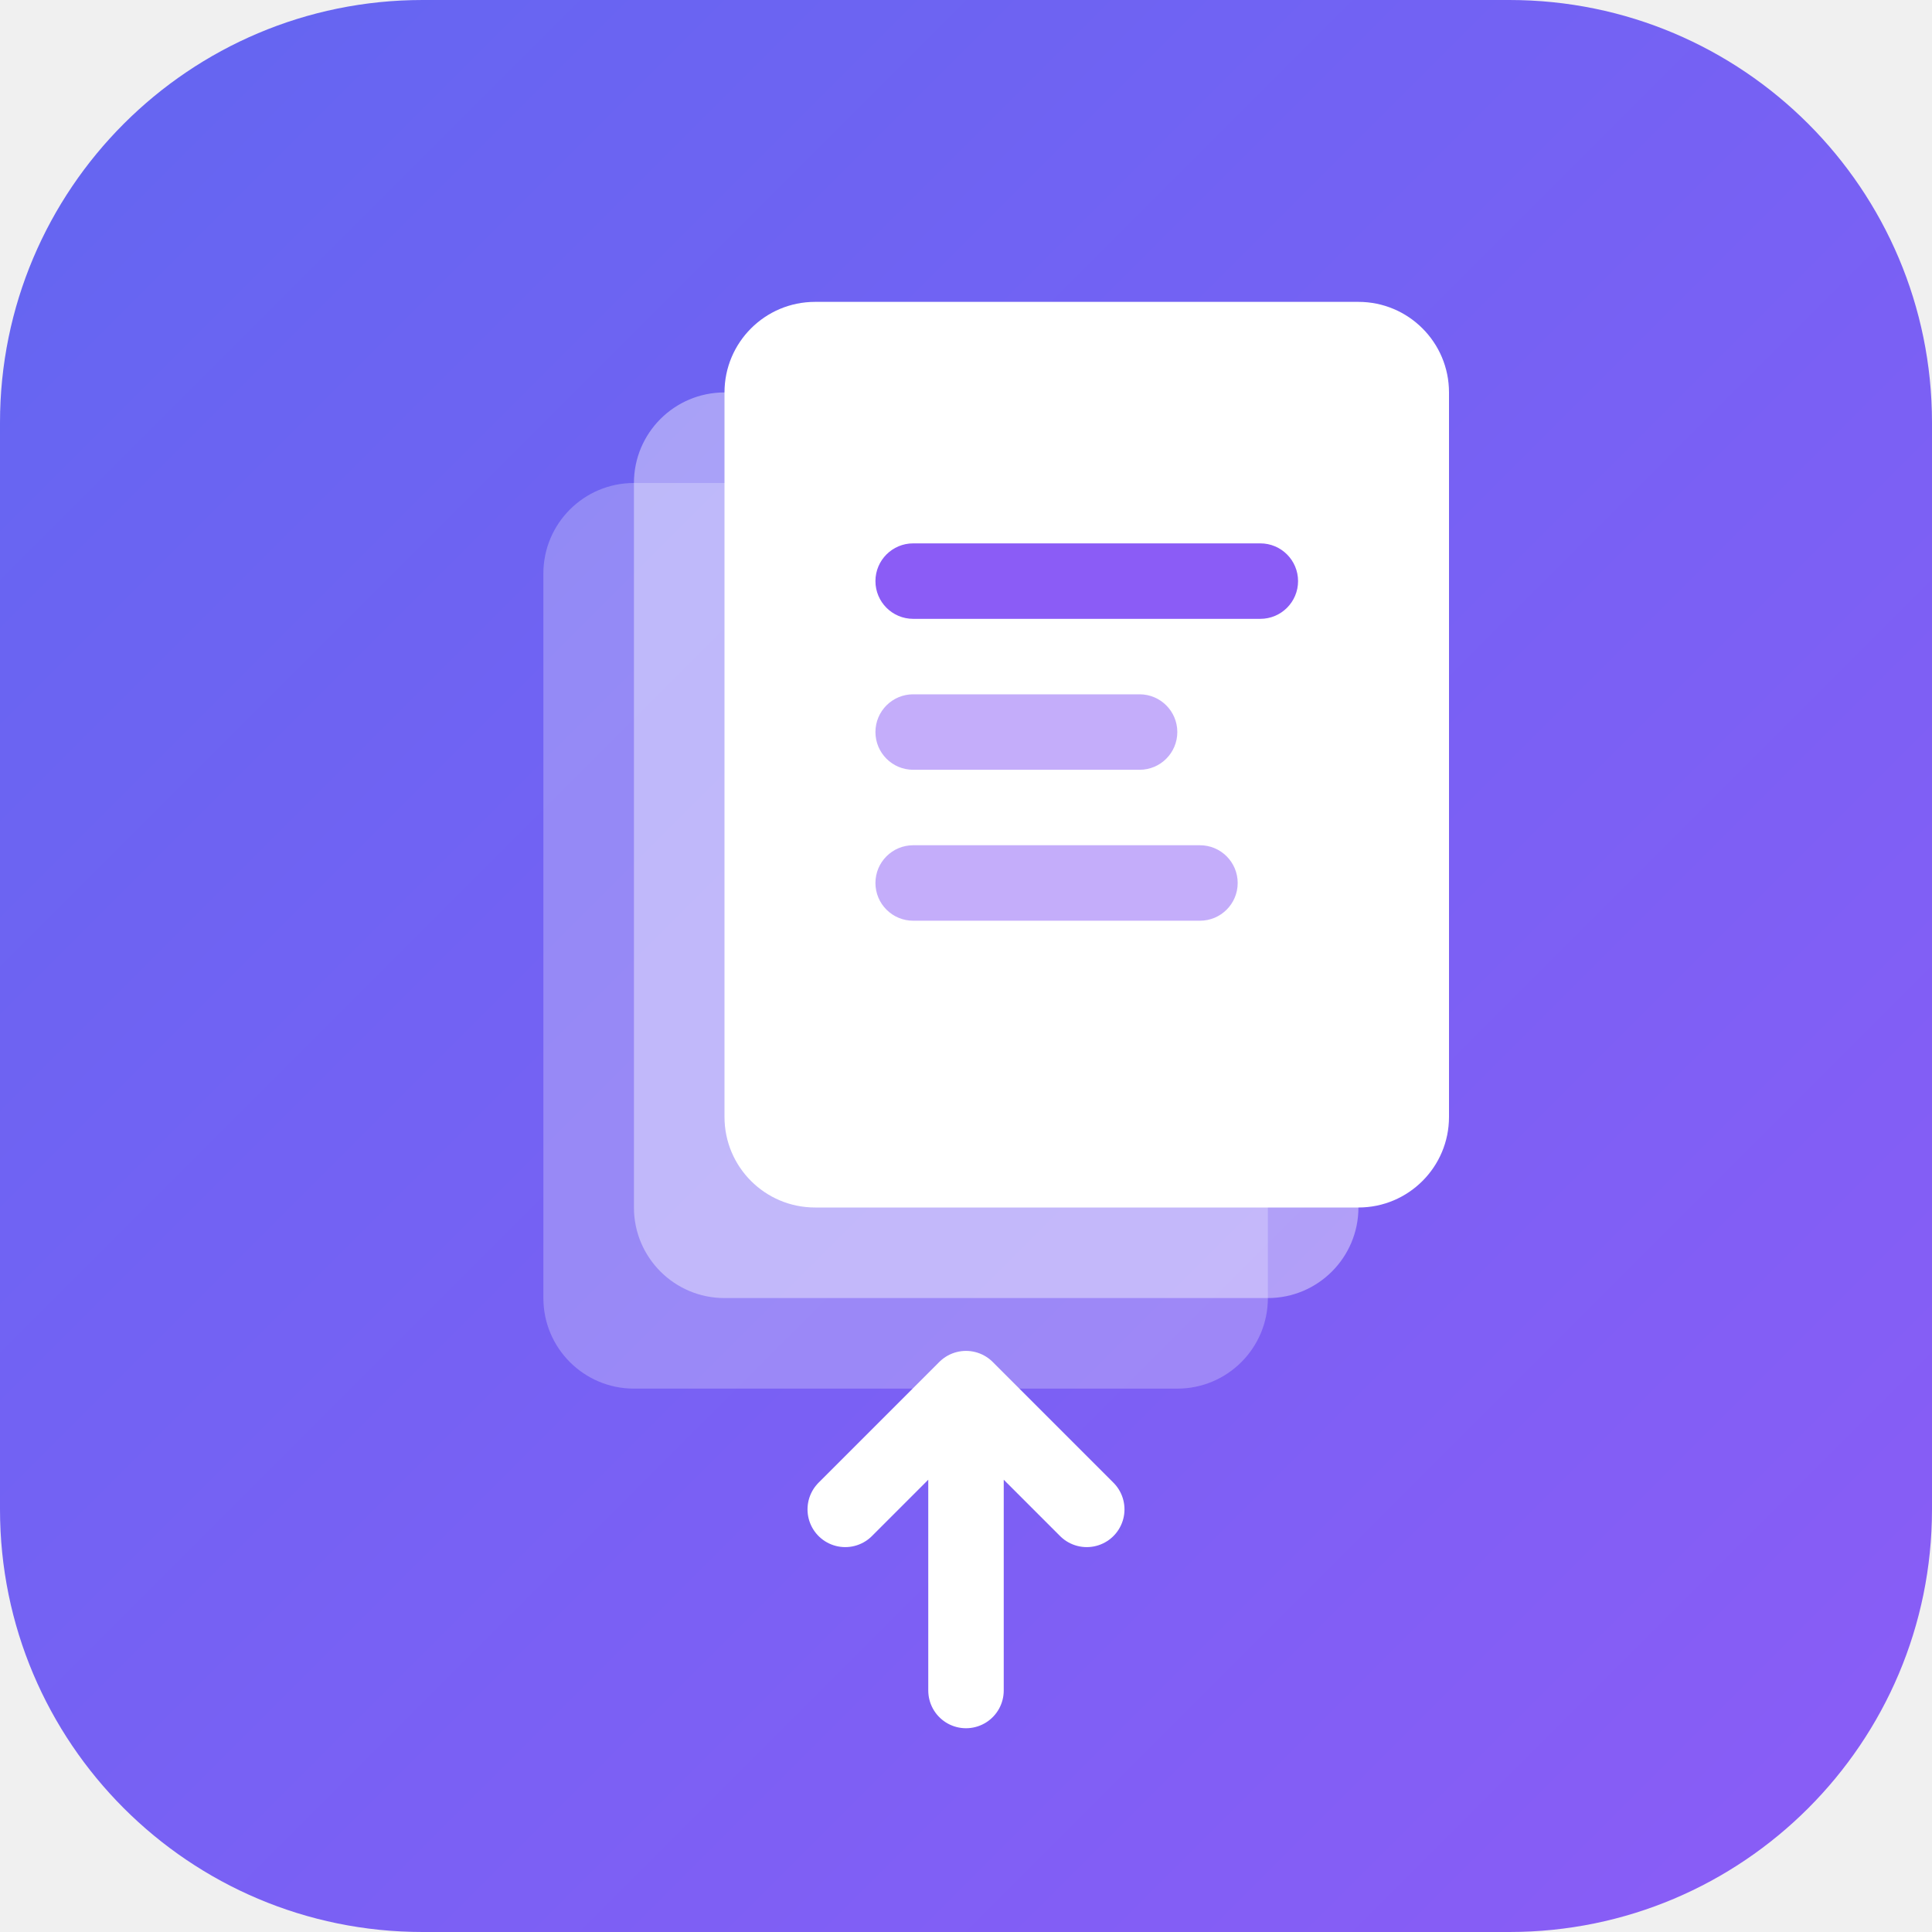
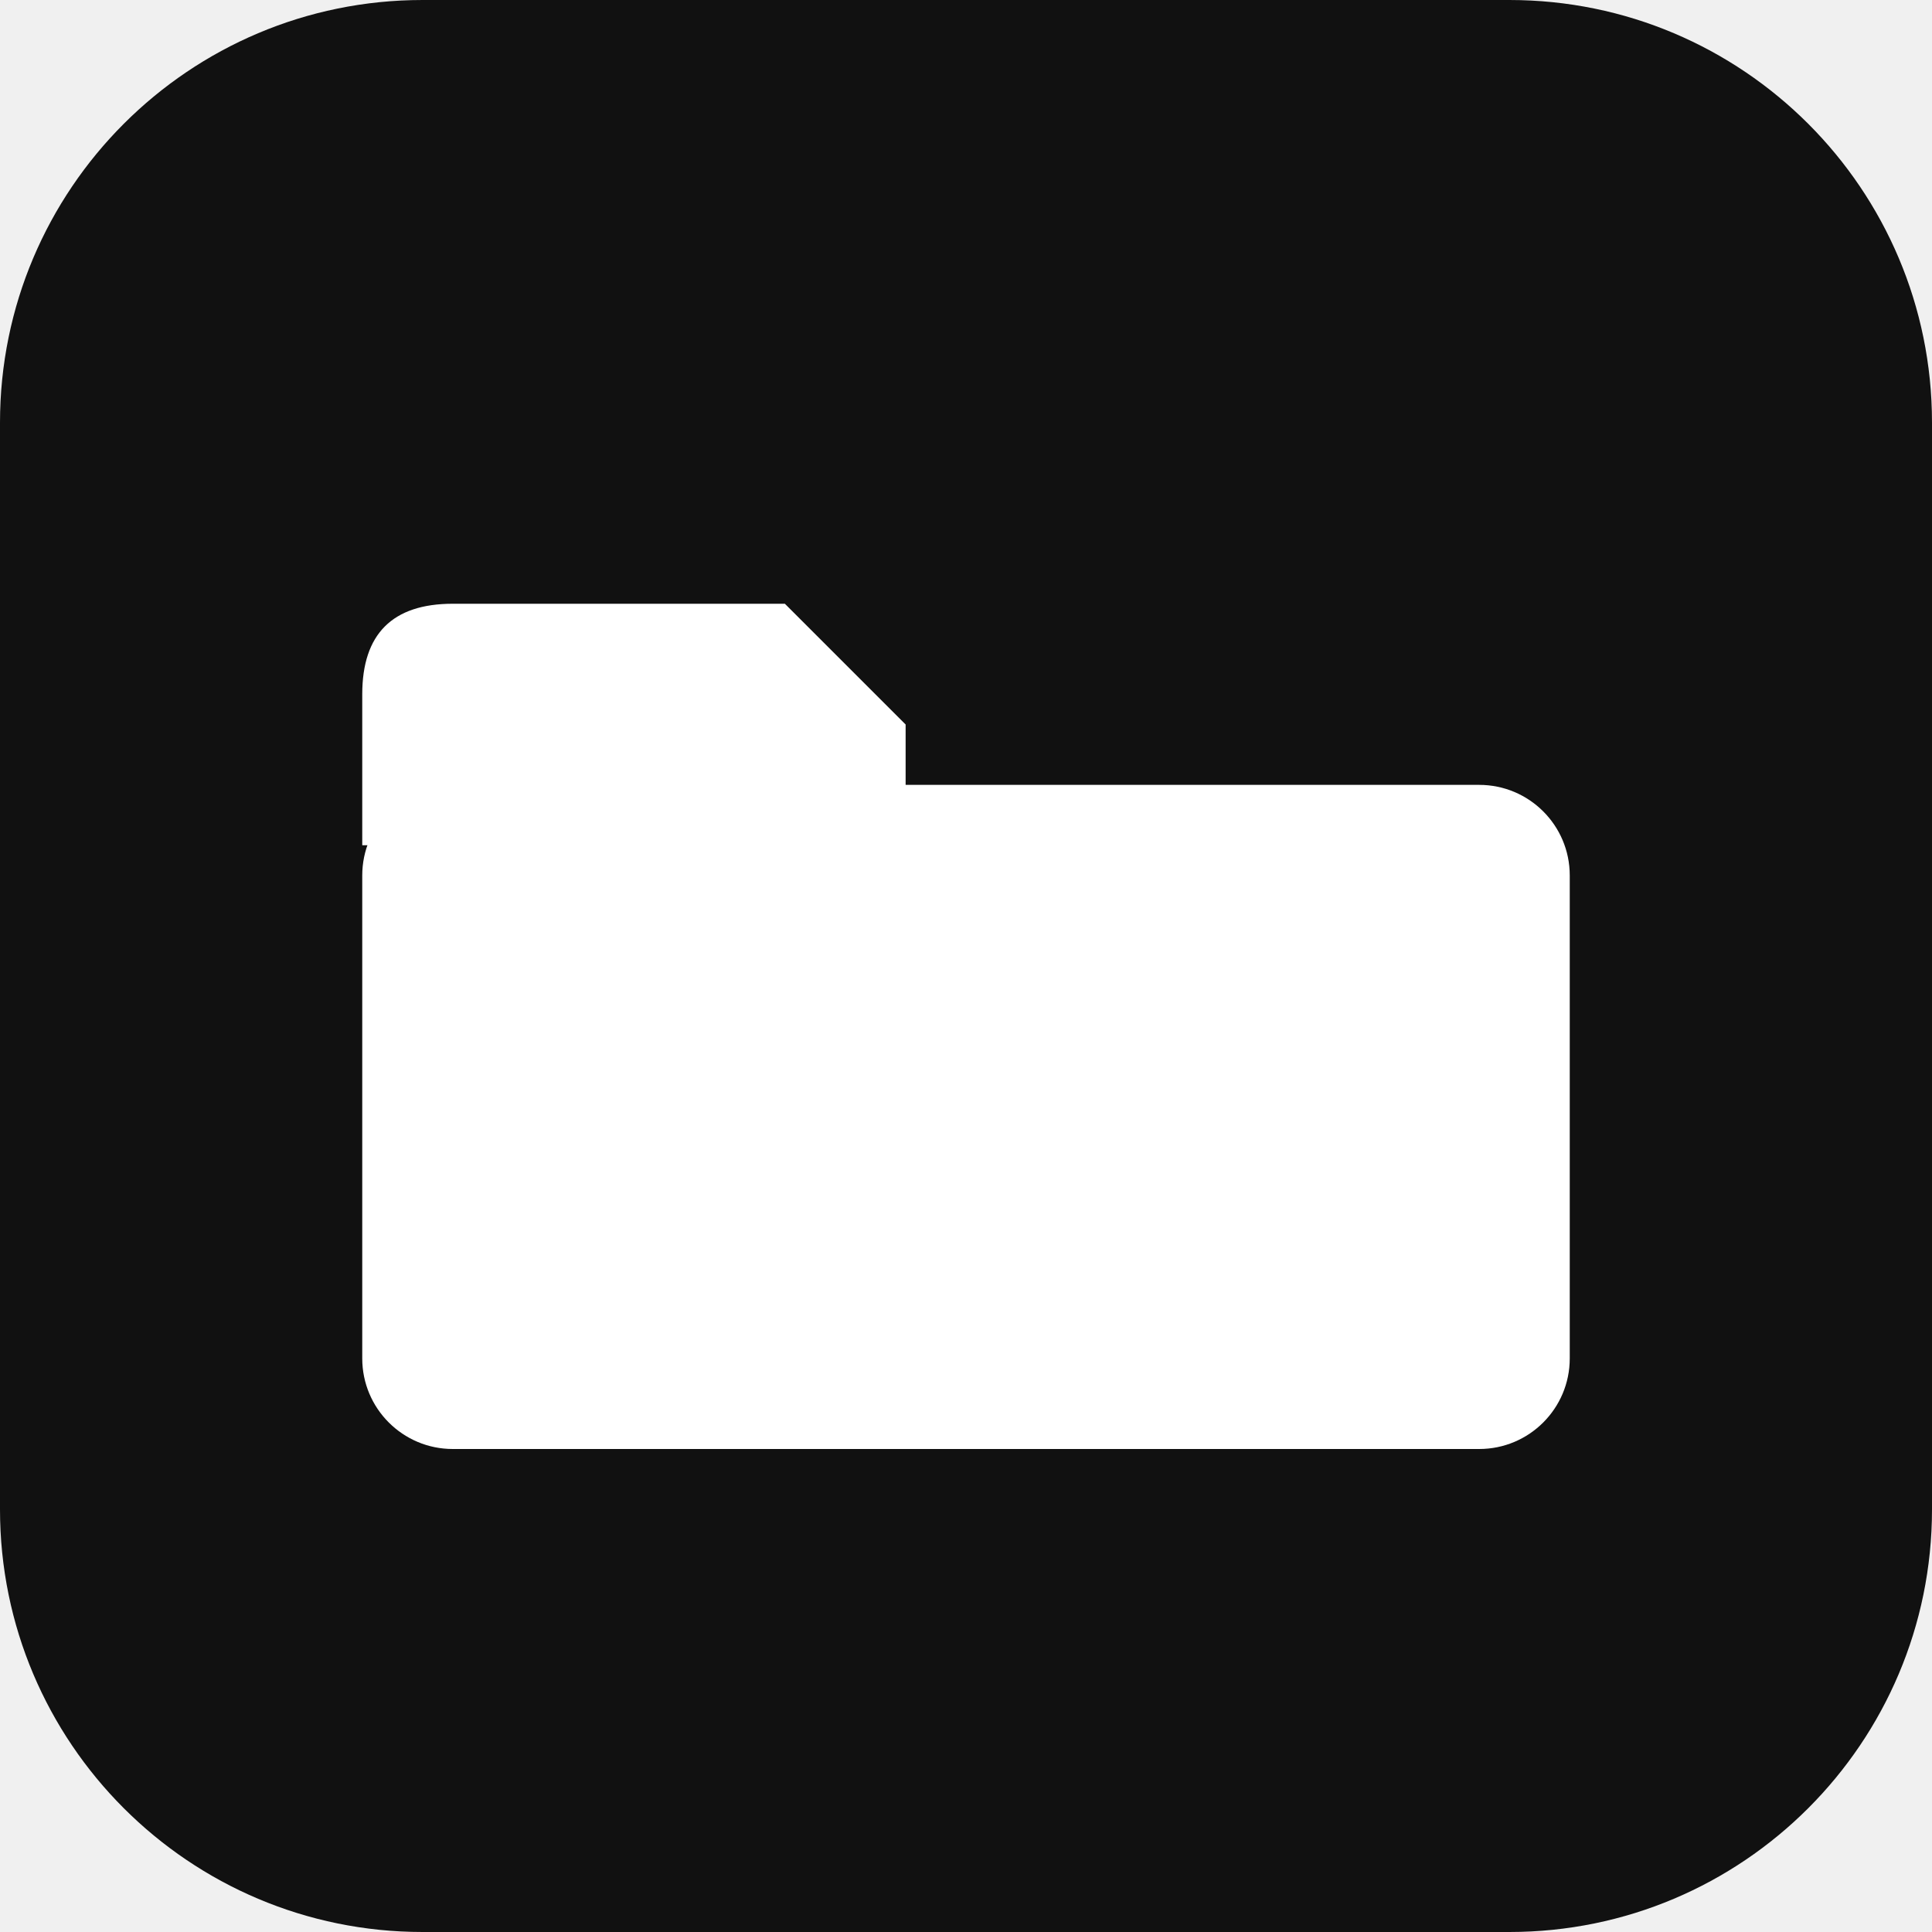
<svg xmlns="http://www.w3.org/2000/svg" viewBox="0 0 64 64" fill="none">
-   <defs>
-     <linearGradient id="bg" x1="0" y1="0" x2="64" y2="64" gradientUnits="userSpaceOnUse">
-       <stop offset="0%" stop-color="#6366f1" />
-       <stop offset="100%" stop-color="#8b5cf6" />
-     </linearGradient>
-   </defs>
-   <rect width="64" height="64" rx="14" fill="url(#bg)" />
-   <rect x="18" y="16" width="24" height="30" rx="3" fill="white" fill-opacity="0.25" />
-   <rect x="21" y="13" width="24" height="30" rx="3" fill="white" fill-opacity="0.4" />
-   <rect x="24" y="10" width="24" height="30" rx="3" fill="white" />
-   <rect x="29" y="18" width="14" height="2.5" rx="1.25" fill="#8b5cf6" />
-   <rect x="29" y="23" width="10" height="2.5" rx="1.25" fill="#8b5cf6" fill-opacity="0.5" />
-   <rect x="29" y="28" width="12" height="2.5" rx="1.25" fill="#8b5cf6" fill-opacity="0.5" />
-   <path d="M32 46 L32 56 M28 50 L32 46 L36 50" stroke="white" stroke-width="2.5" stroke-linecap="round" stroke-linejoin="round" />
+   <rect width="64" height="64" rx="14" fill="#111" />
+   <path d="M12 28 L12 23 Q12 20 15 20 L26 20 L30 24 L30 28 Z" fill="white" />
+   <rect x="12" y="26" width="40" height="22" rx="3" fill="white" />
</svg>
